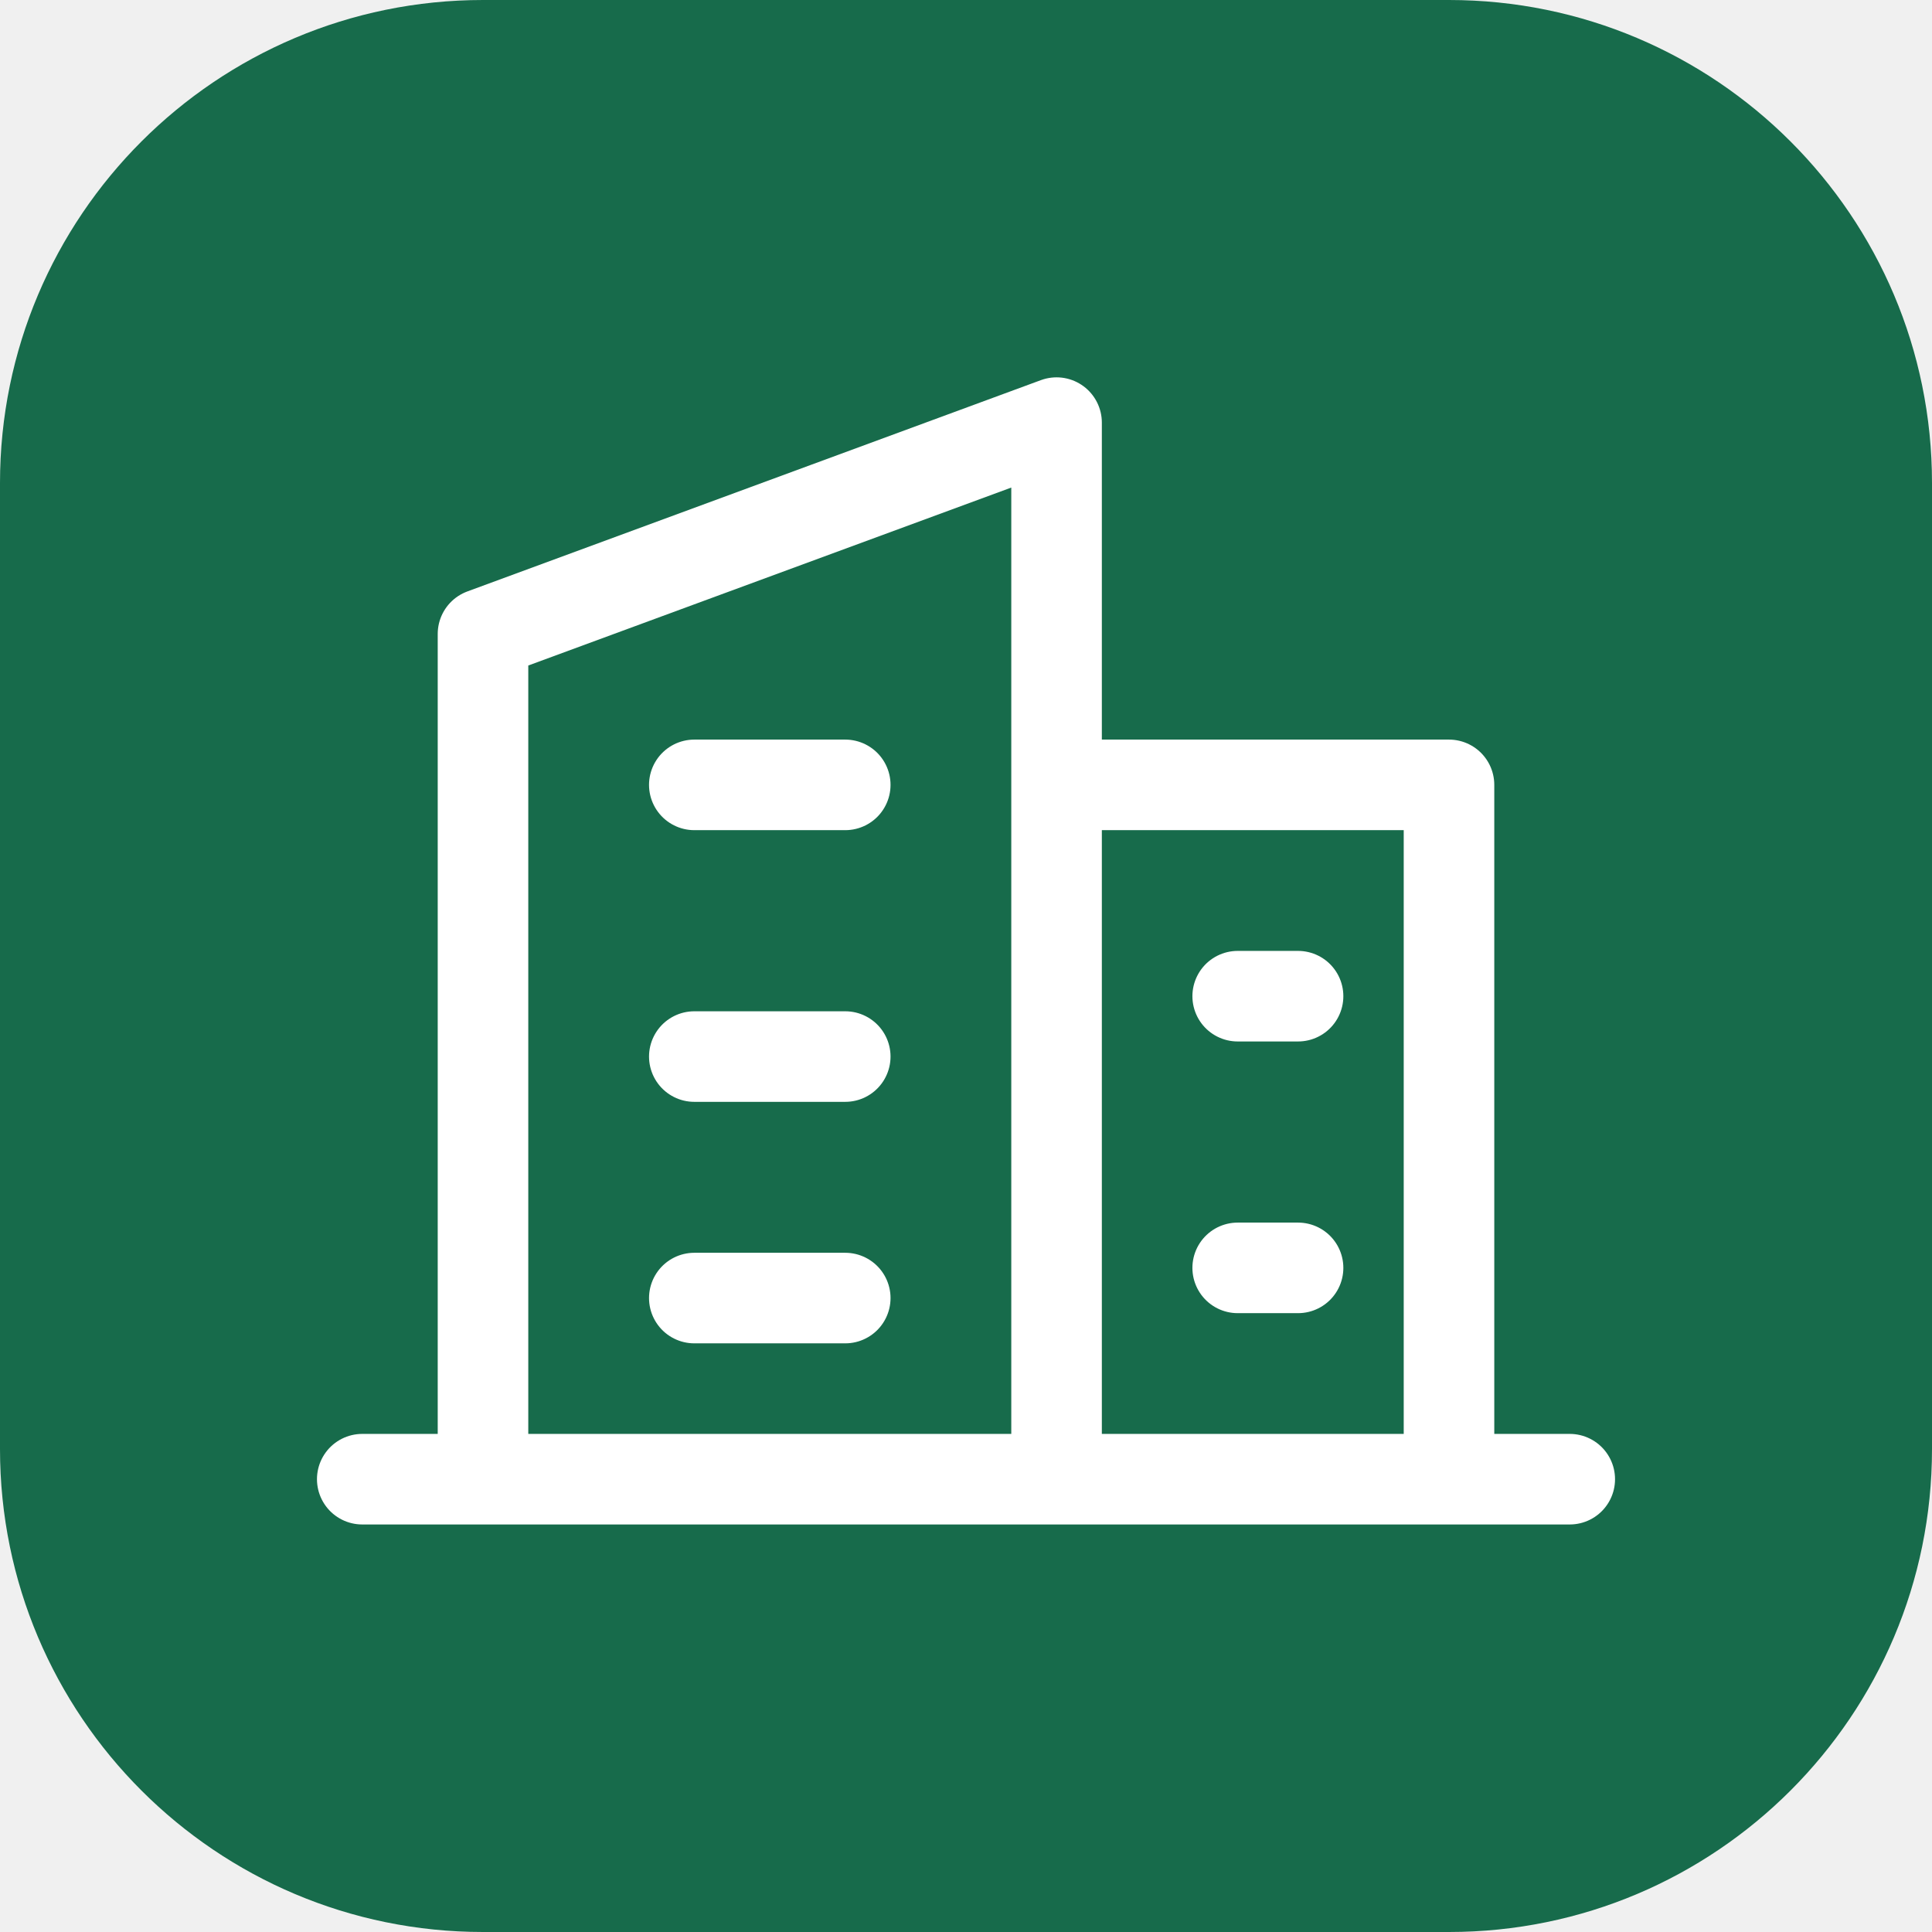
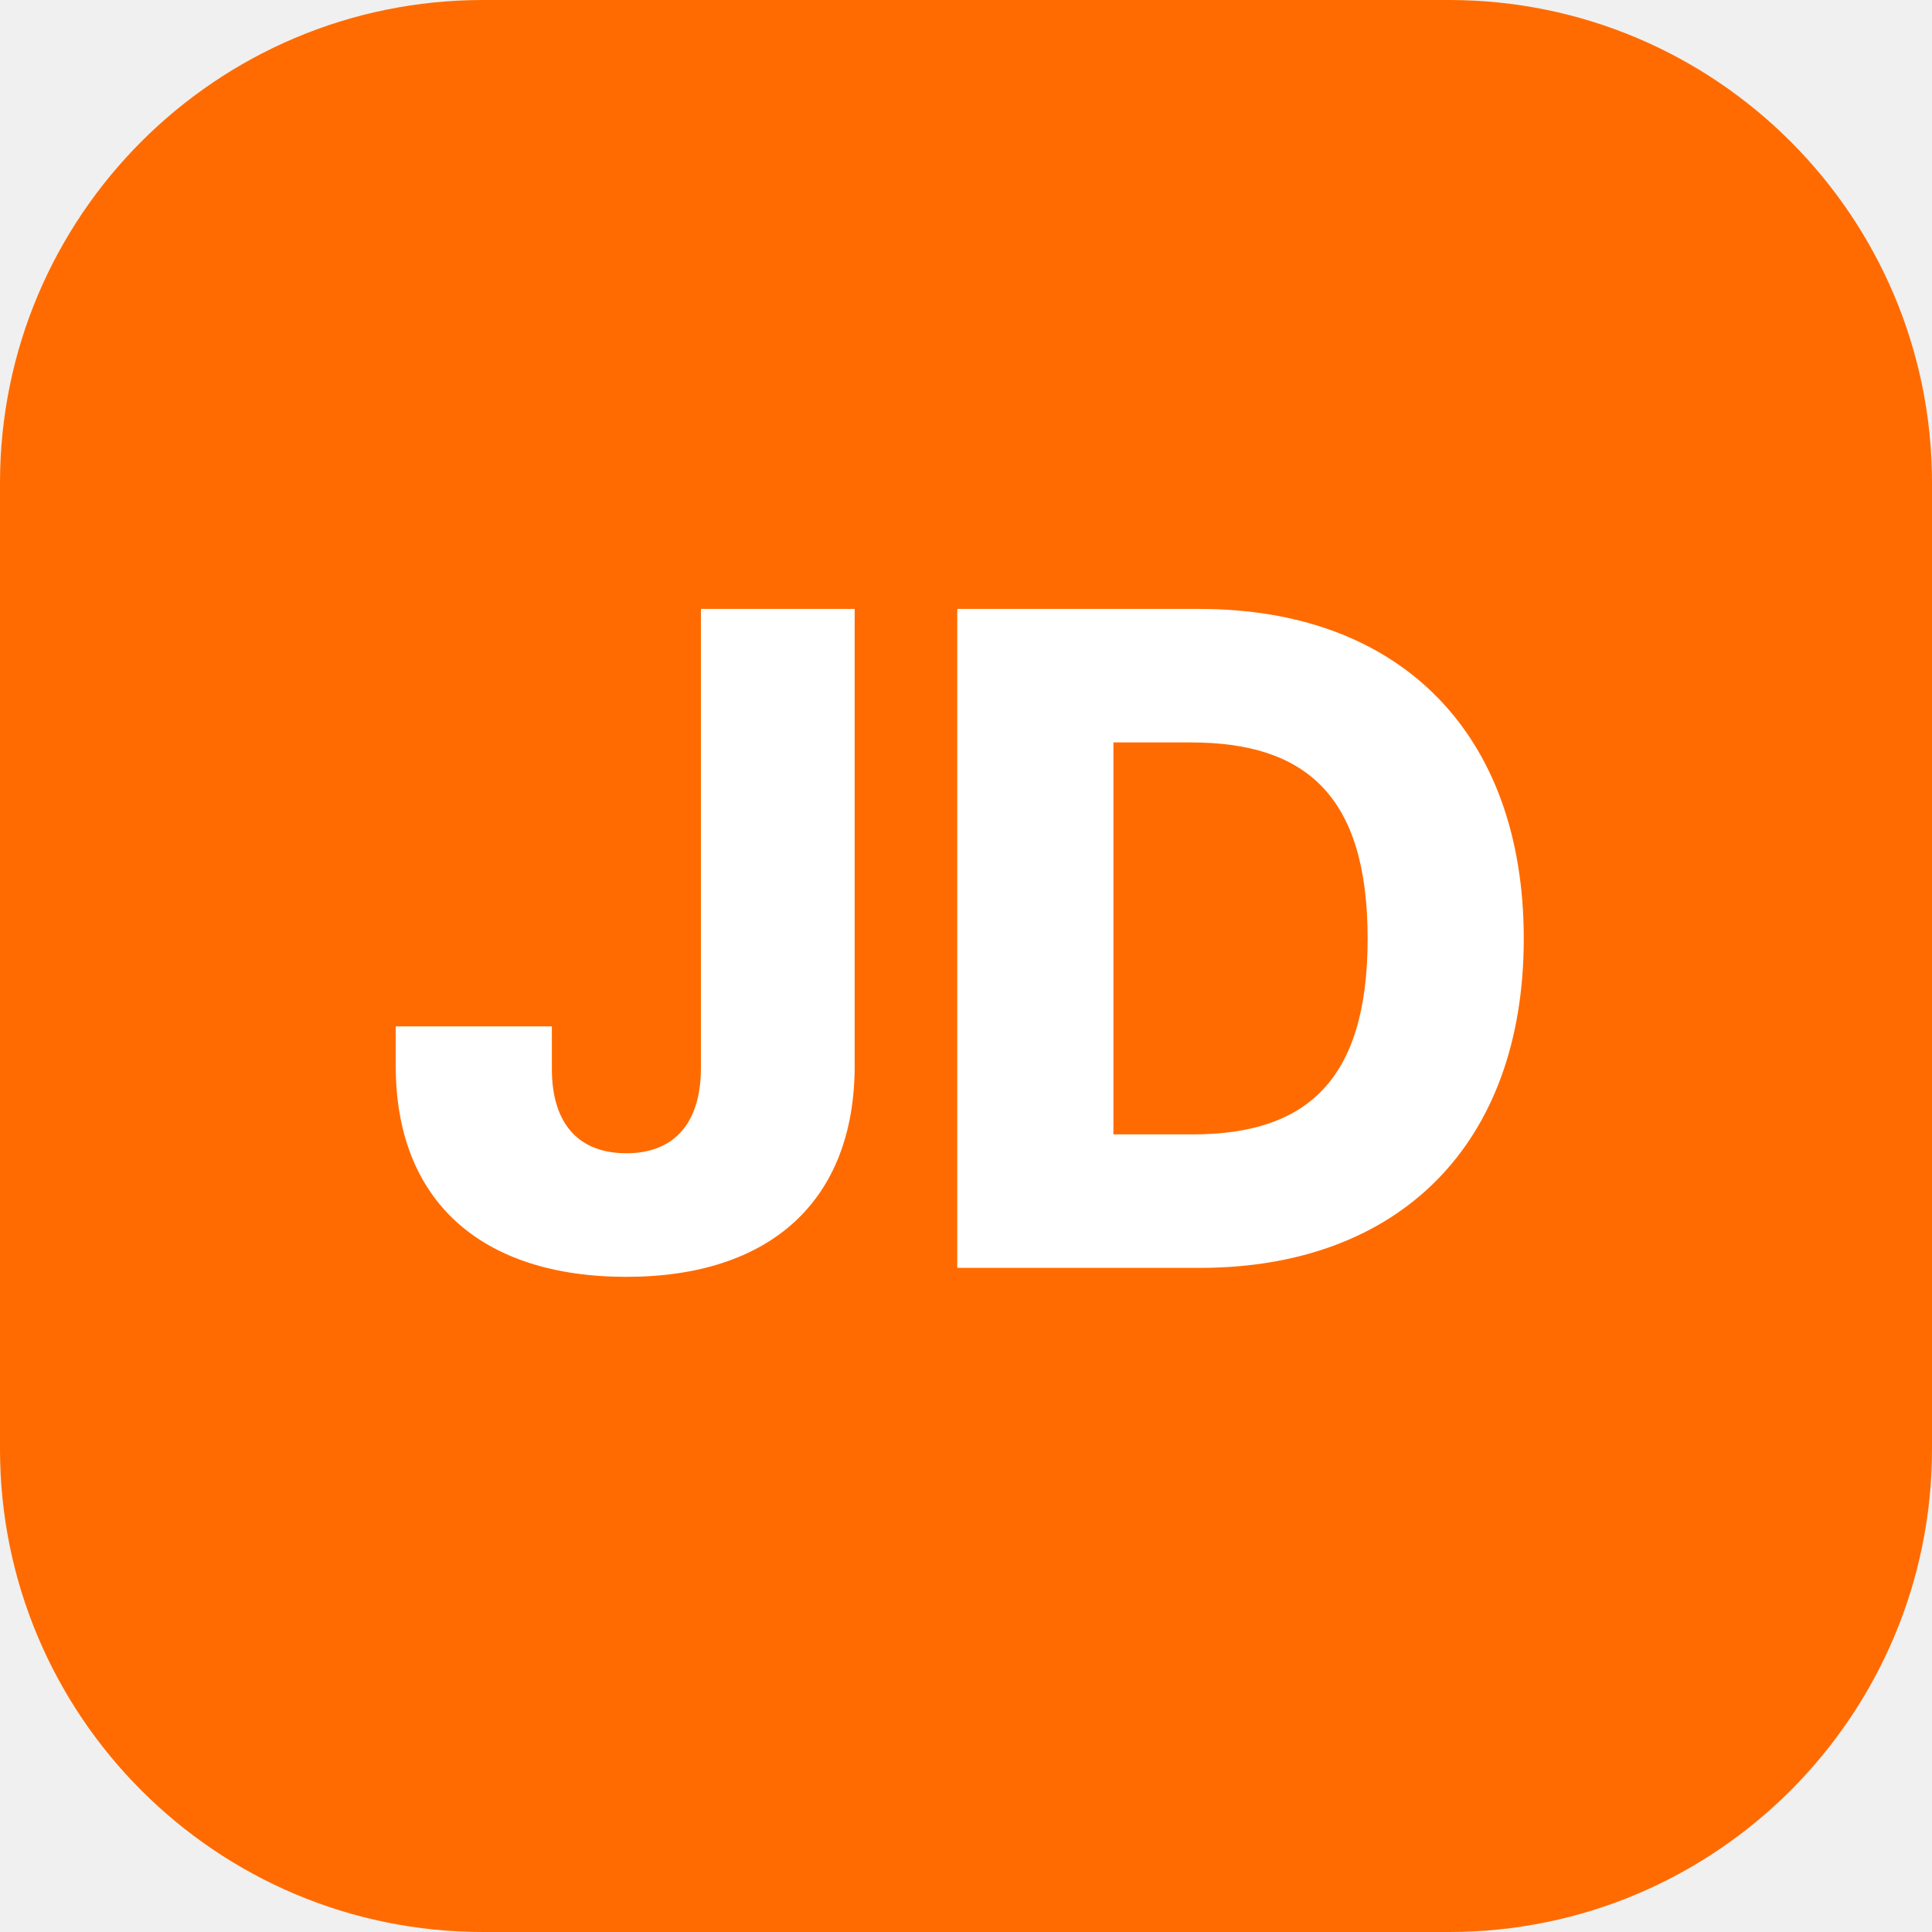
<svg xmlns="http://www.w3.org/2000/svg" viewBox="0 0 64 64">
-   <rect width="64" height="64" rx="16" fill="#176b4b" />
-   <path d="M16 49V21l19-7v35M35 26h13v23M12 49h40M23 26h5m-5 9h5m-5 8h5m13-10h2m-2 9h2" fill="none" stroke="#fff" stroke-width="3" stroke-linecap="round" stroke-linejoin="round" />
+   <rect width="64" height="64" rx="16" fill="#ff6b00" />
+   <text x="32" y="42" text-anchor="middle" font-family="Inter,Arial,sans-serif" font-size="30" font-weight="800" fill="white">JD</text>
</svg>
